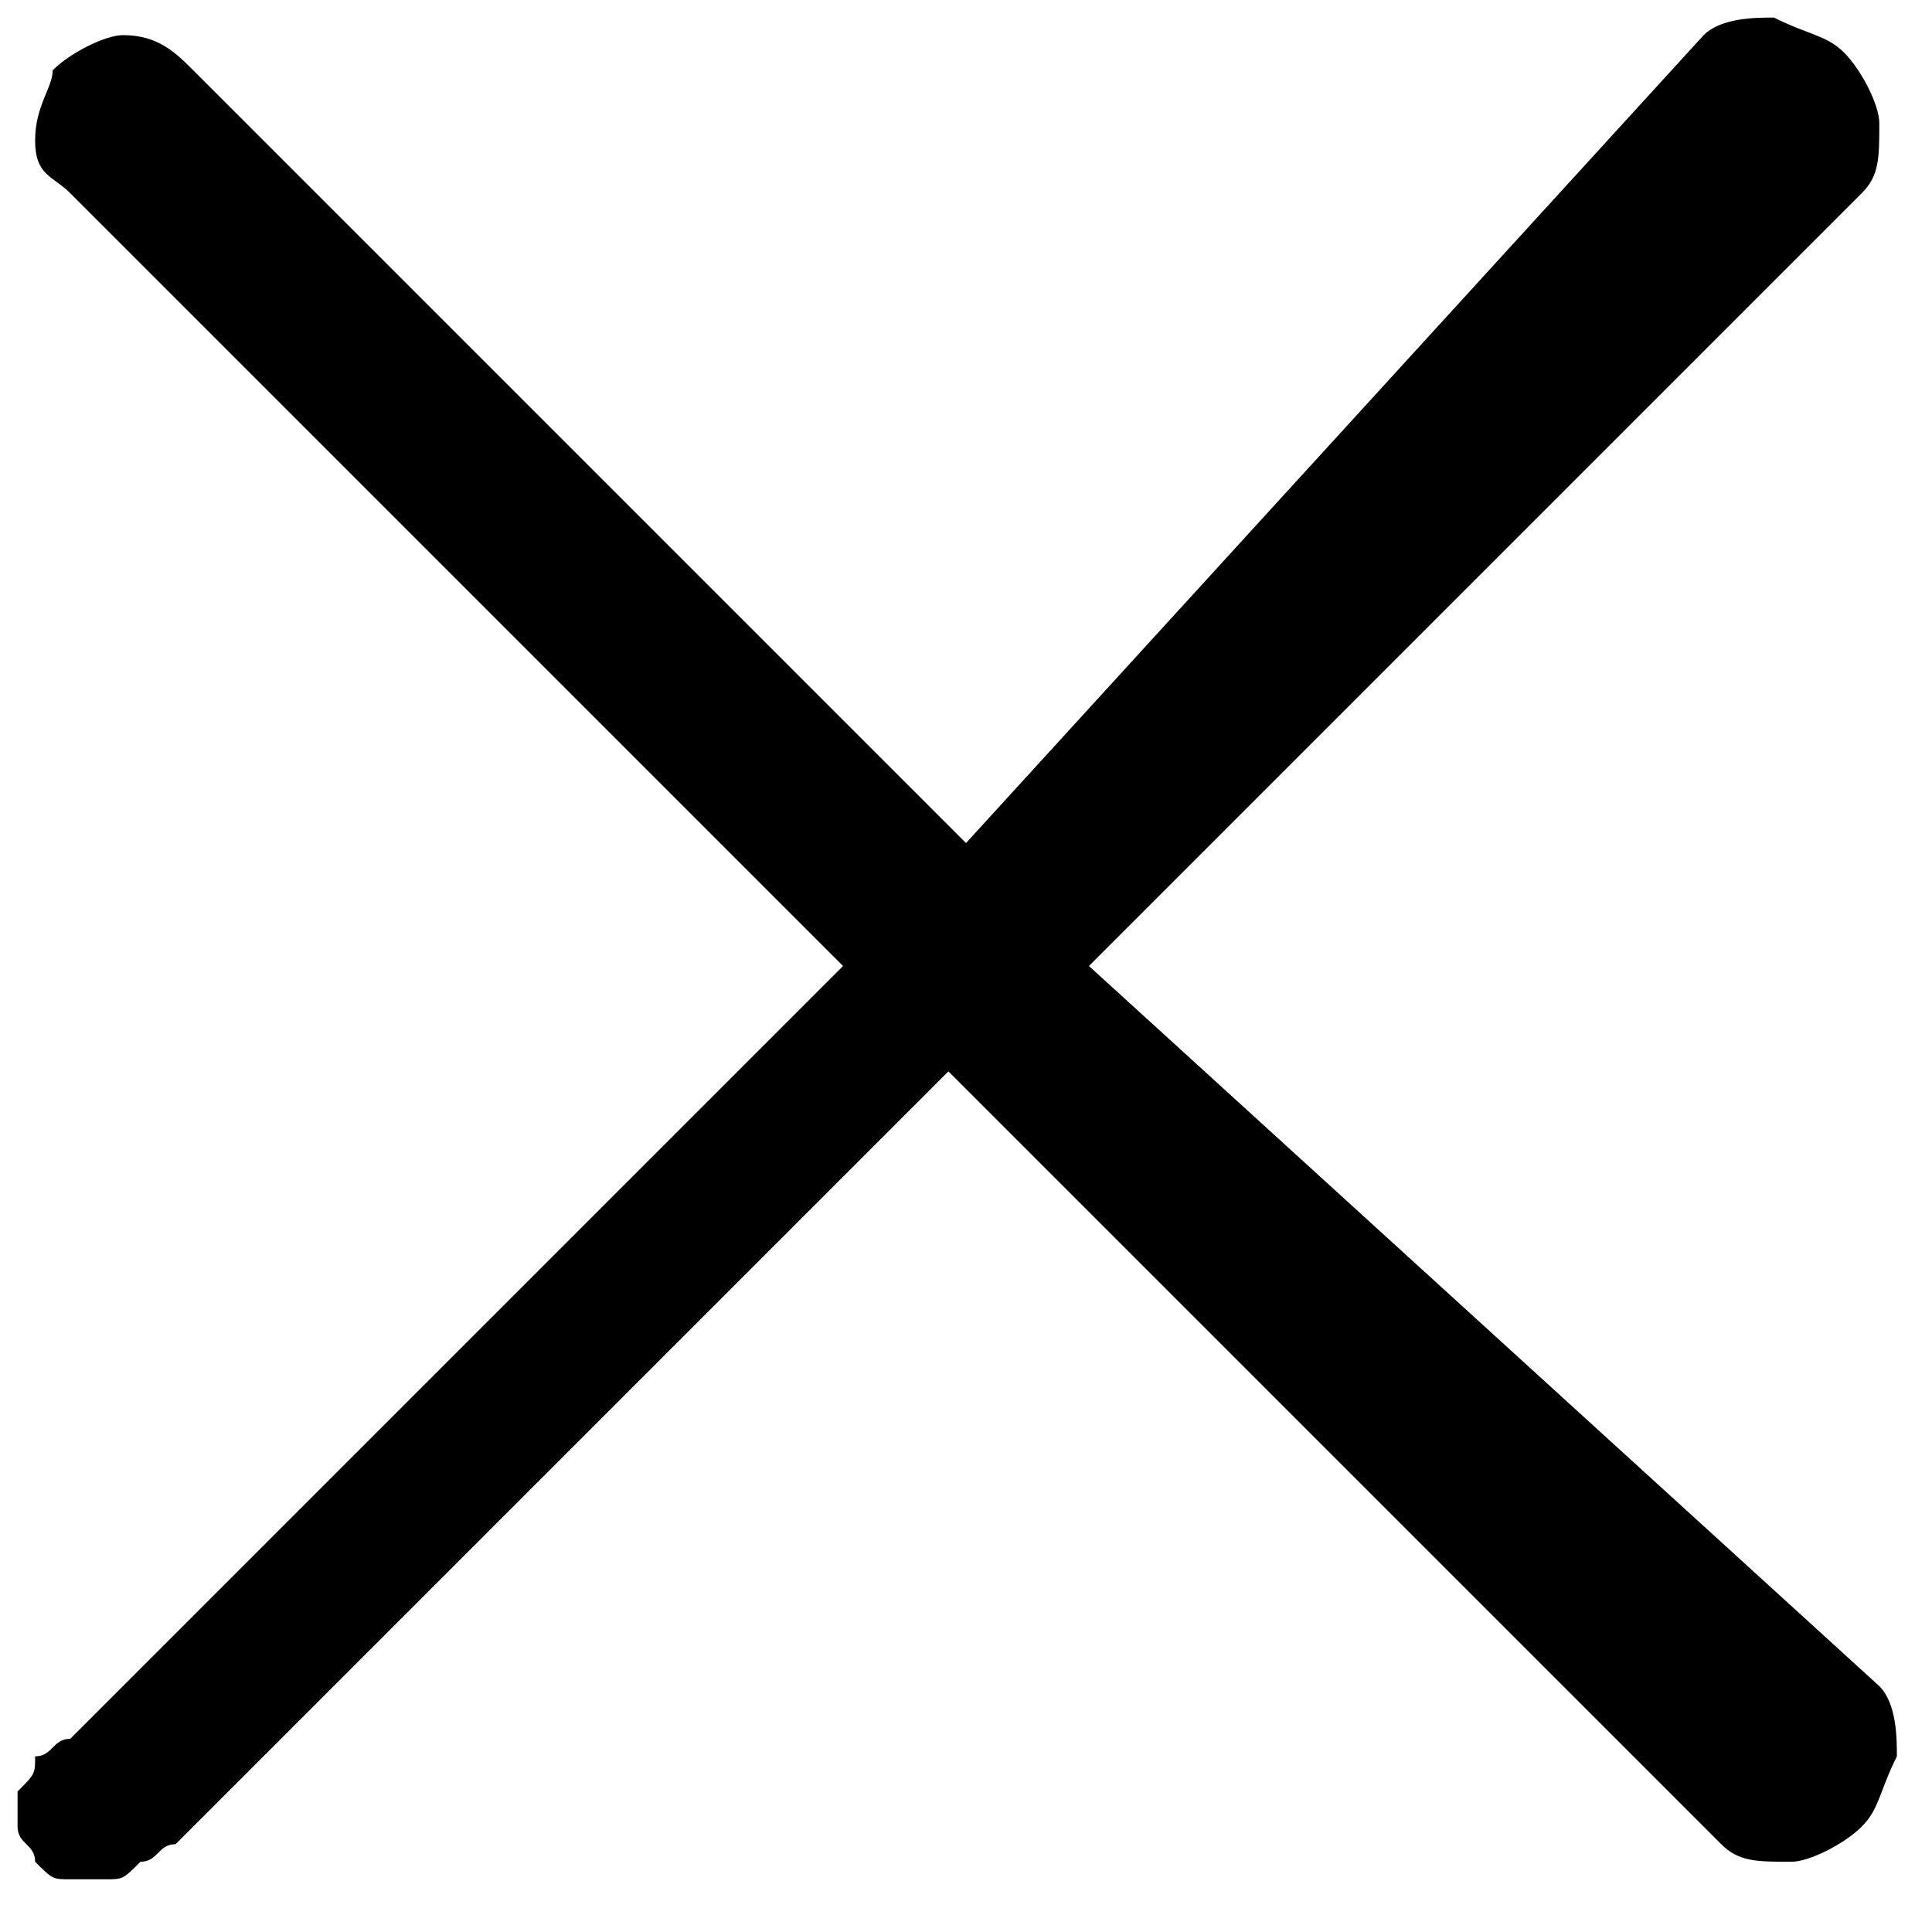
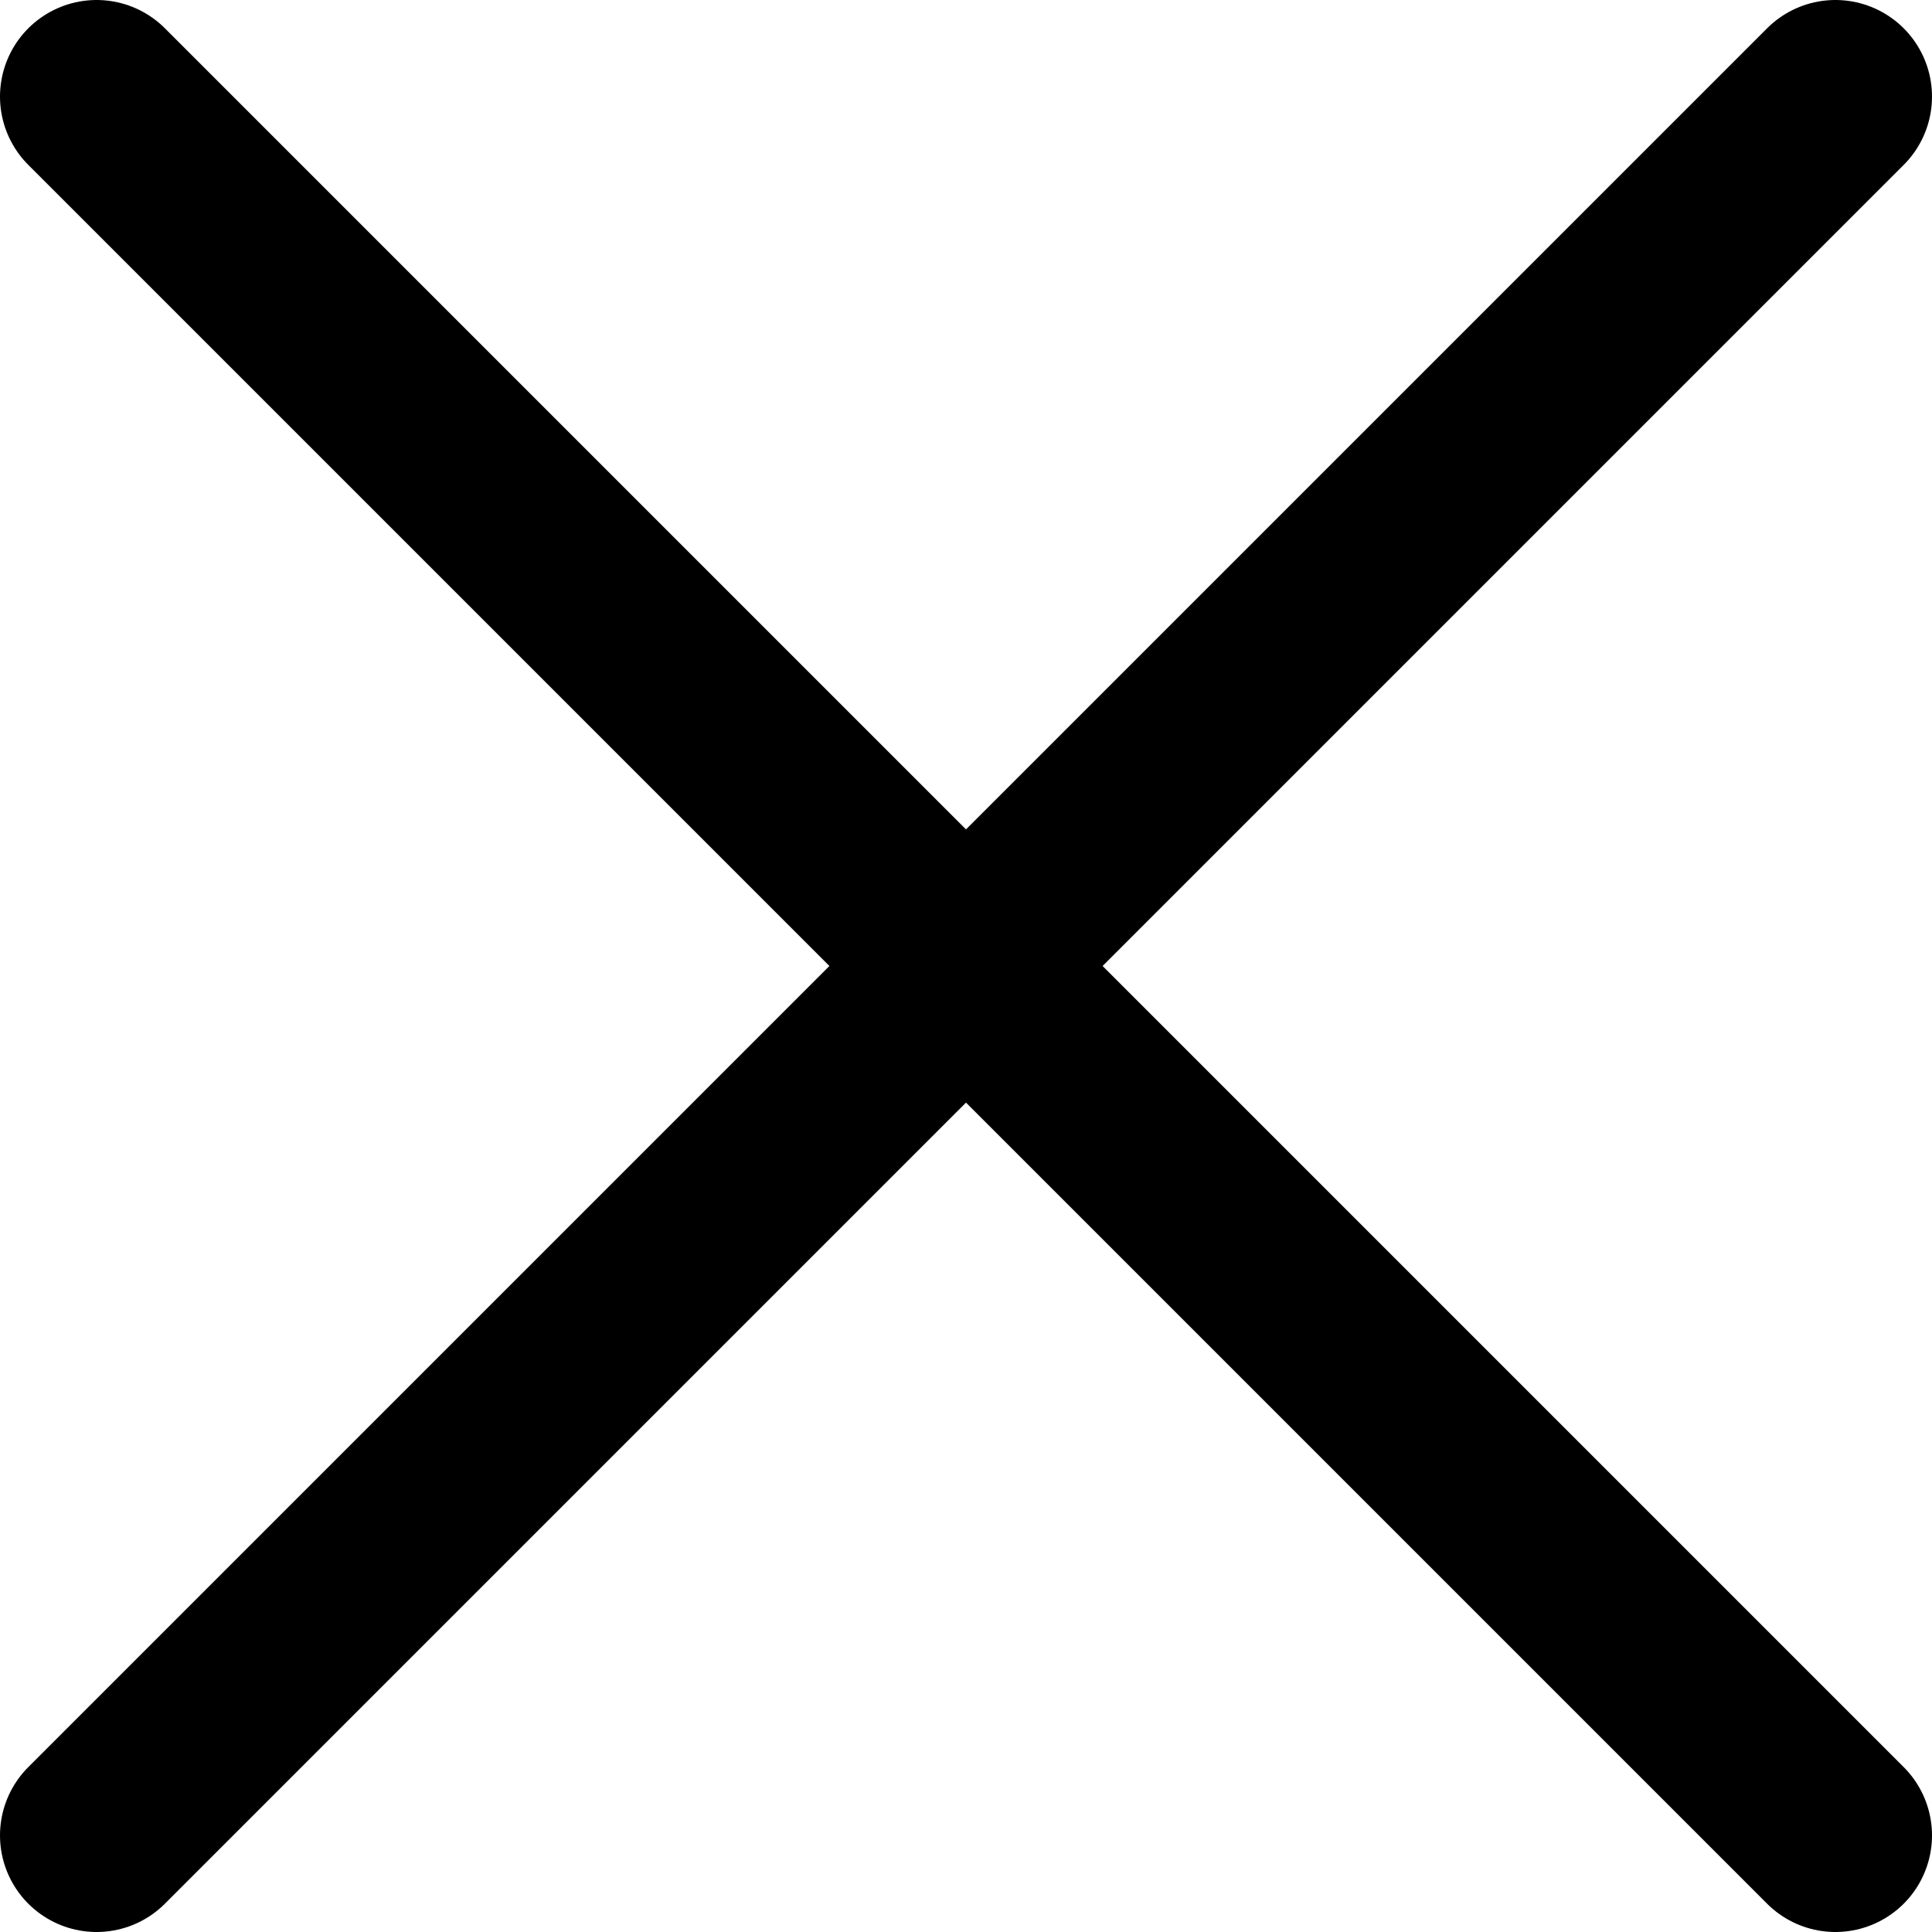
- <svg xmlns="http://www.w3.org/2000/svg" version="1.1" id="Layer_1" x="0px" y="0px" viewBox="0 0 11 11" style="enable-background:new 0 0 11 11;" xml:space="preserve">
-   <path d="M6.2,5.5l4.4-4.4c0.1-0.1,0.1-0.2,0.1-0.4c0-0.1-0.1-0.3-0.2-0.4c-0.1-0.1-0.2-0.1-0.4-0.2c-0.1,0-0.3,0-0.4,0.1L5.5,4.8  L1.1,0.4C1,0.3,0.9,0.2,0.7,0.2c-0.1,0-0.3,0.1-0.4,0.2C0.3,0.5,0.2,0.6,0.2,0.8S0.3,1,0.4,1.1l4.4,4.4L0.4,9.9  C0.3,9.9,0.3,10,0.2,10c0,0.1,0,0.1-0.1,0.2c0,0.1,0,0.1,0,0.2c0,0.1,0.1,0.1,0.1,0.2c0.1,0.1,0.1,0.1,0.2,0.1s0.1,0,0.2,0  s0.1,0,0.2-0.1c0.1,0,0.1-0.1,0.2-0.1l4.4-4.4l4.4,4.4c0.1,0.1,0.2,0.1,0.4,0.1c0.1,0,0.3-0.1,0.4-0.2s0.1-0.2,0.2-0.4  c0-0.1,0-0.3-0.1-0.4L6.2,5.5z" />
+ <svg xmlns="http://www.w3.org/2000/svg" version="1.1" id="Layer_1" x="0px" y="0px" viewBox="0 0 20 20" style="enable-background:new 0 0 20 20;" xml:space="preserve">
+   <style type="text/css">
+ 	.st0{fill:none;stroke:#000000;stroke-width:2;stroke-linecap:round;stroke-linejoin:round;}
+ </style>
+   <g id="cross">
+     <line class="st0" x1="1" y1="1" x2="19" y2="19" />
+     <line class="st0" x1="1" y1="19" x2="19" y2="1" />
+   </g>
</svg>
